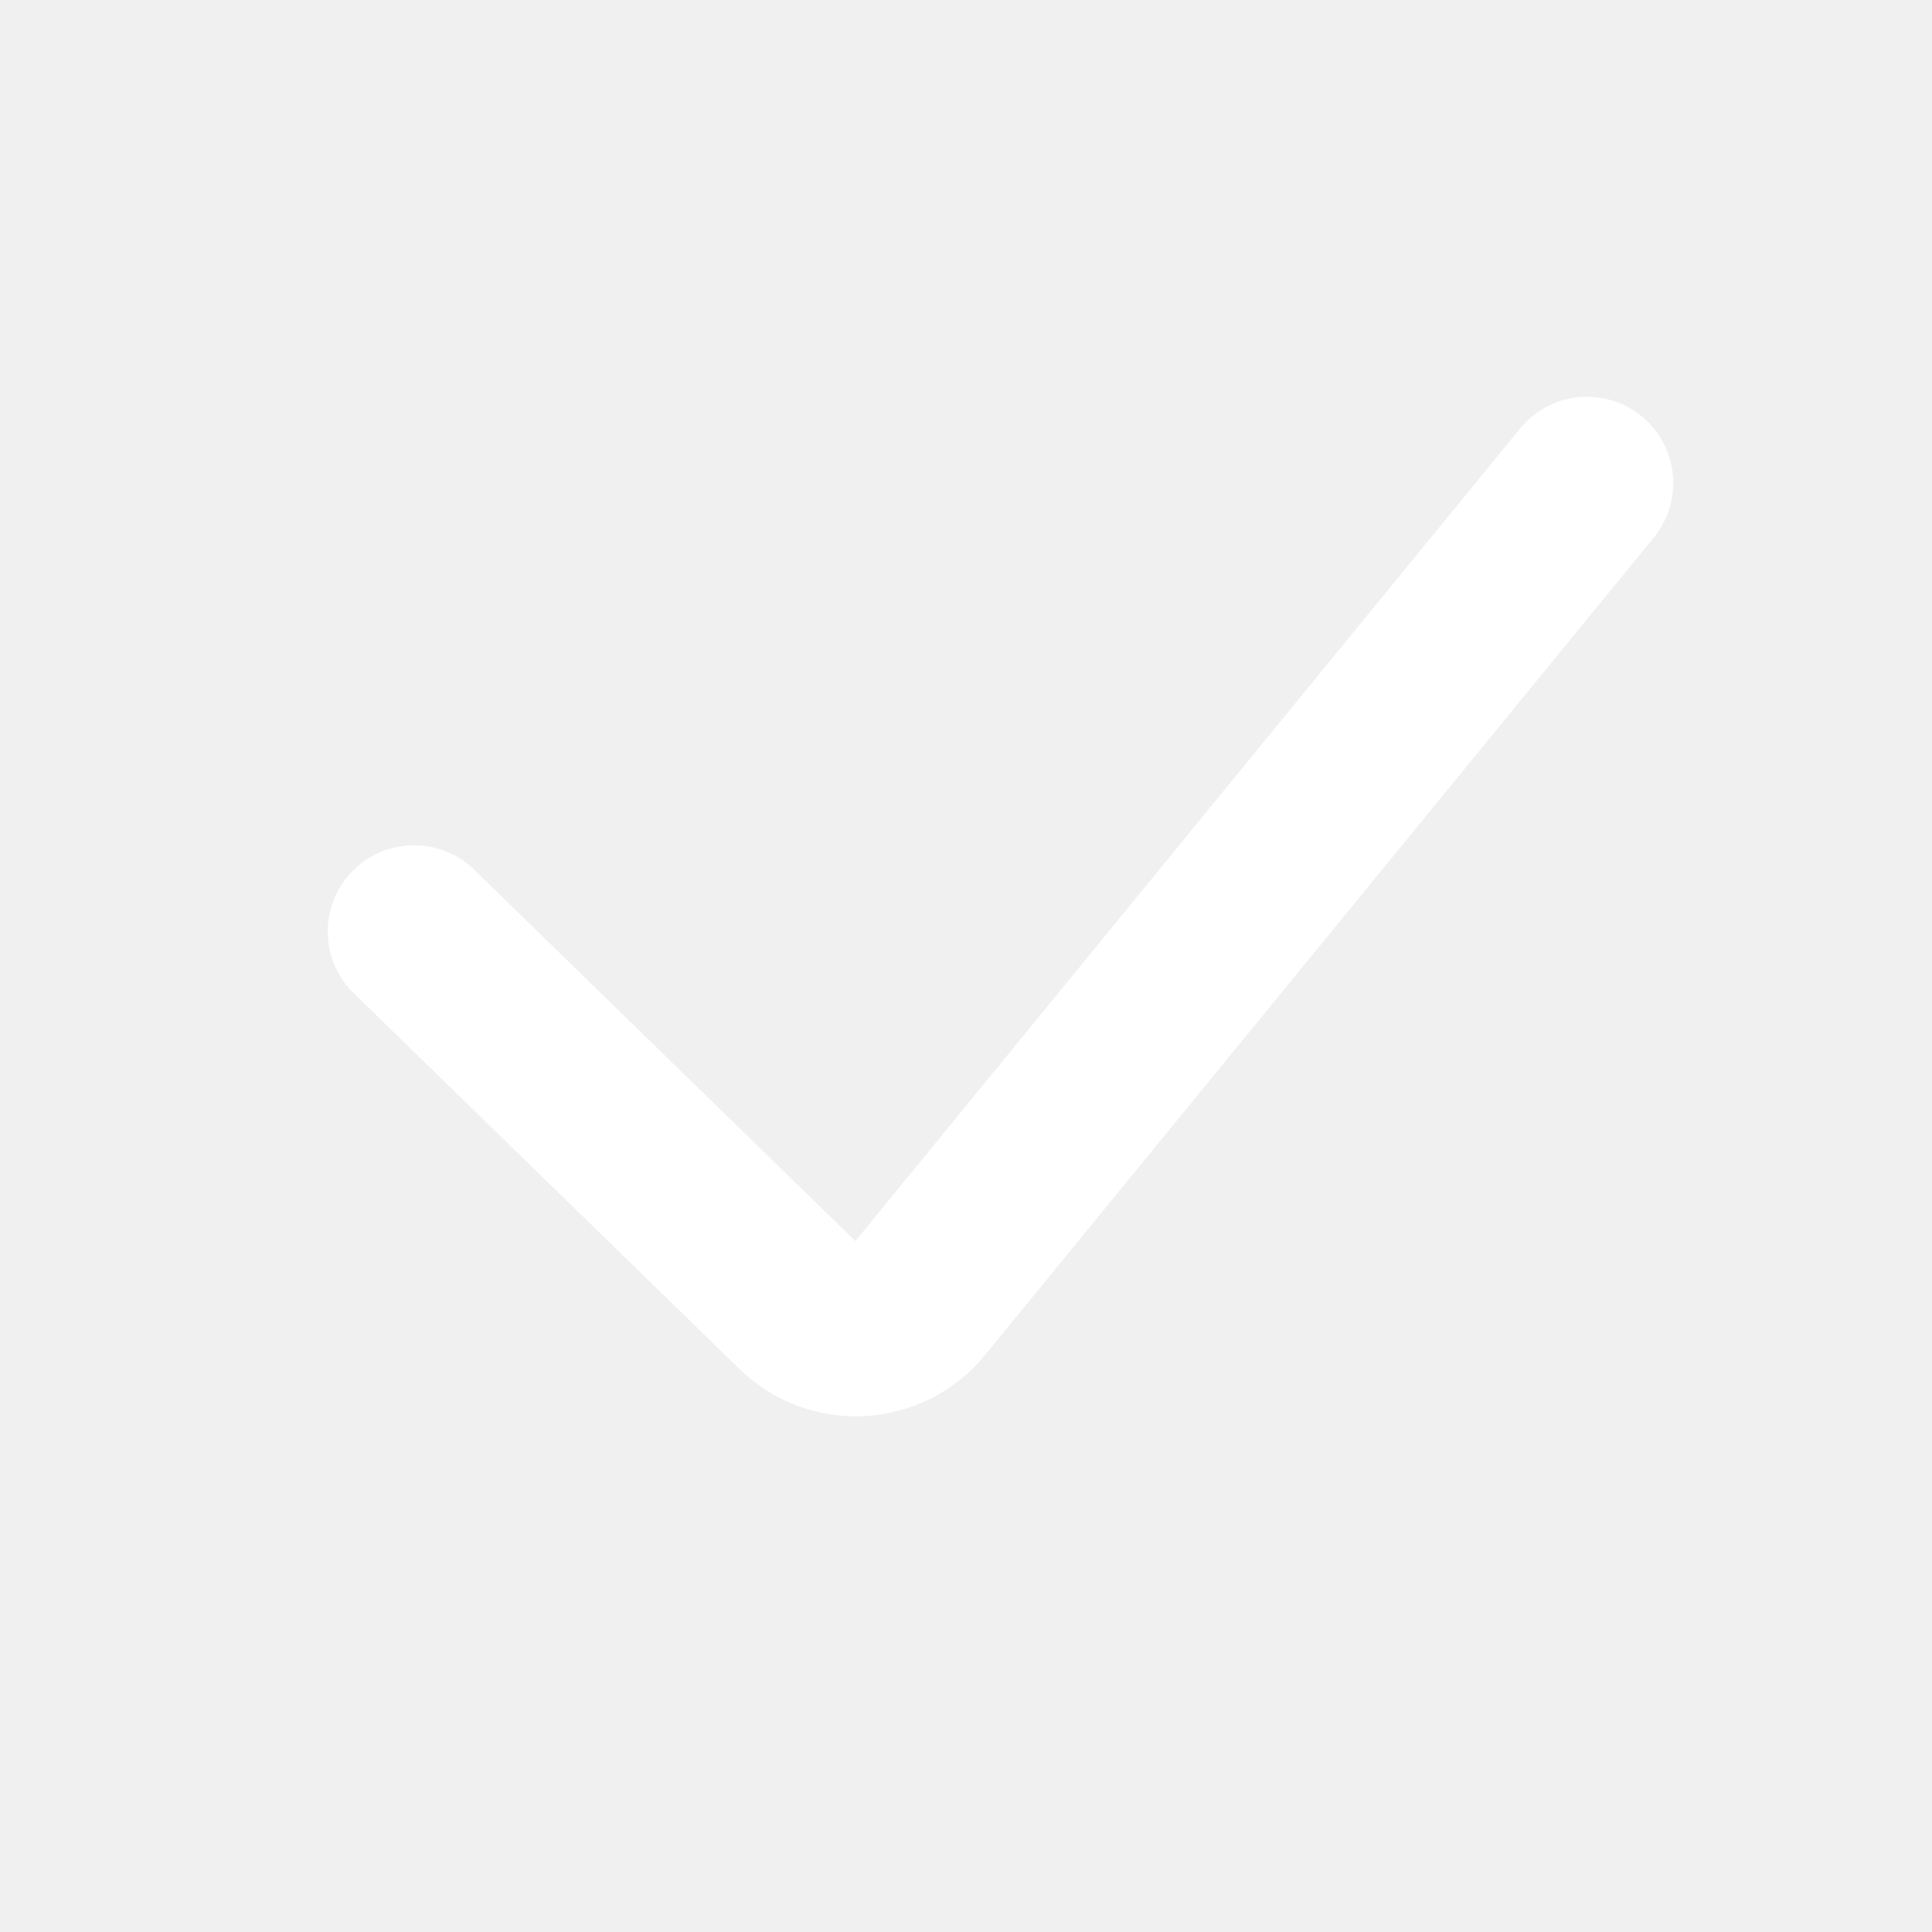
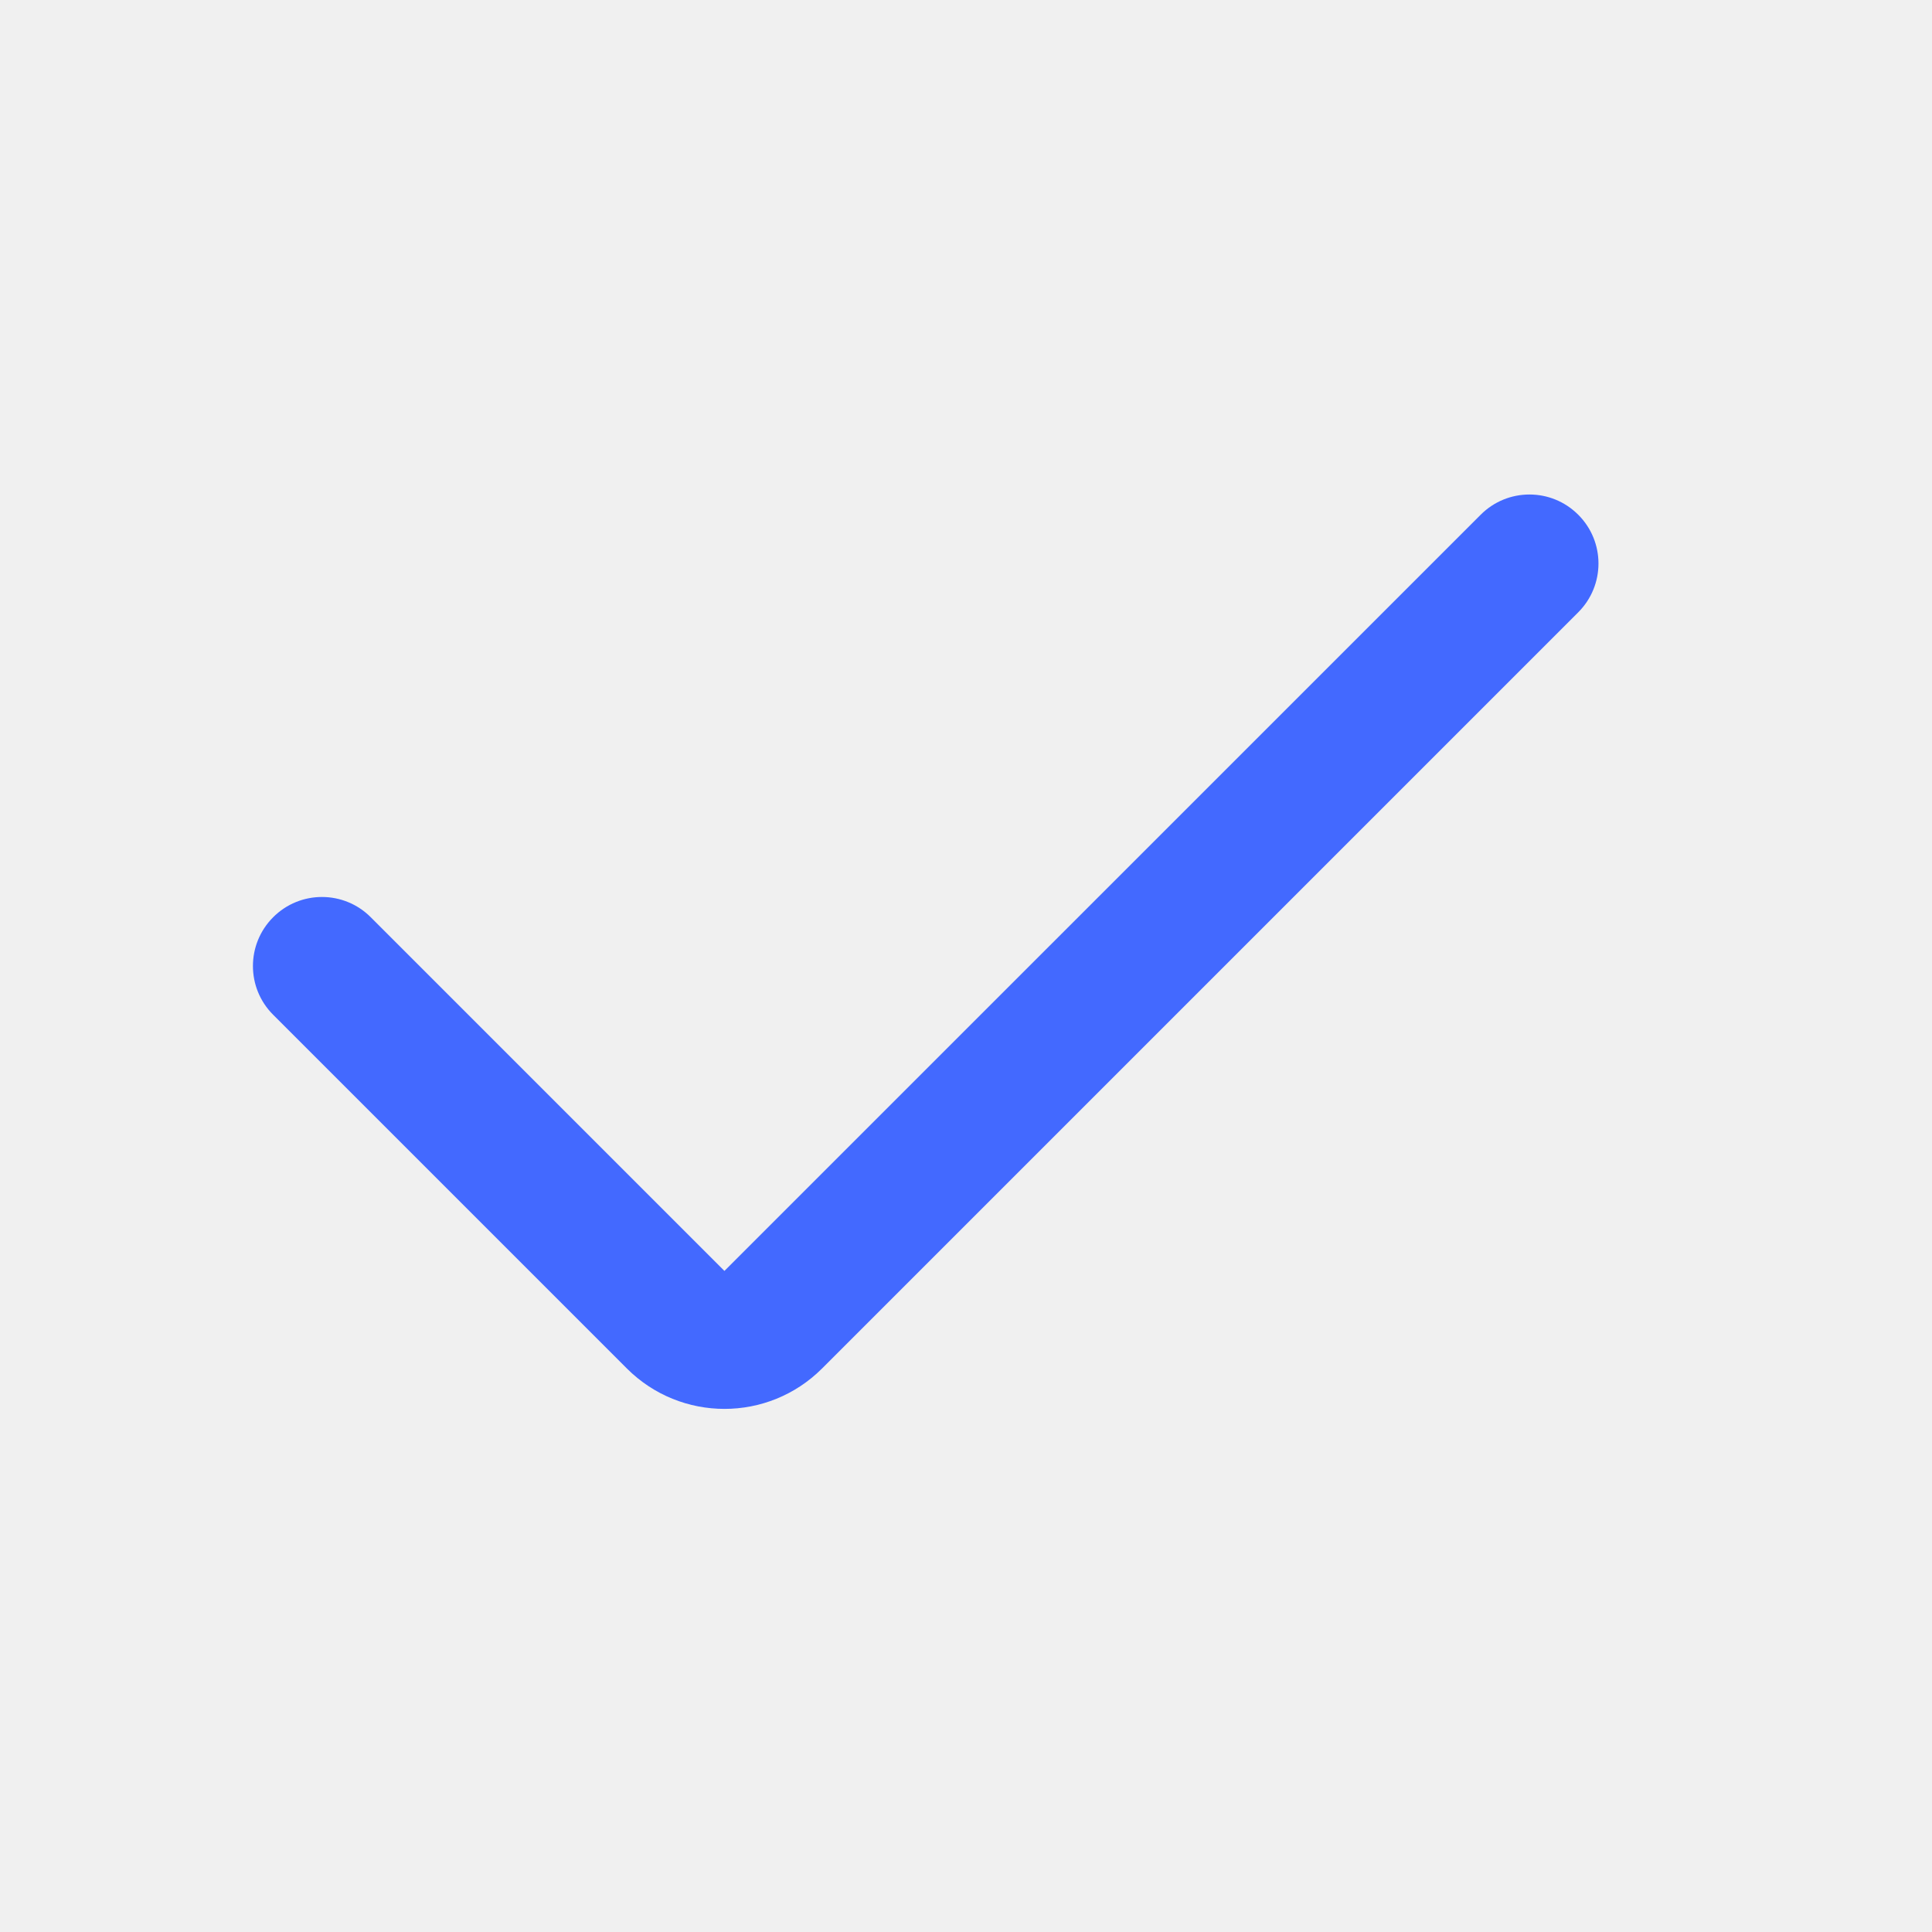
<svg xmlns="http://www.w3.org/2000/svg" width="28" height="28" viewBox="0 0 28 28" fill="none">
-   <path d="M6 13.5L11.589 18.945C12.079 19.423 12.873 19.378 13.306 18.849L23 7" stroke="white" stroke-width="2.5" stroke-linecap="round" />
+   <path fill-rule="evenodd" clip-rule="evenodd" d="M22.873 7.46C23.264 7.85 23.264 8.483 22.873 8.874L11.914 19.833C11.133 20.614 9.866 20.614 9.085 19.833L3.959 14.707C3.568 14.317 3.568 13.684 3.959 13.293C4.349 12.902 4.983 12.902 5.373 13.293L10.499 18.419L21.459 7.46C21.849 7.069 22.483 7.069 22.873 7.46Z" fill="#4369FF" />
</svg>
